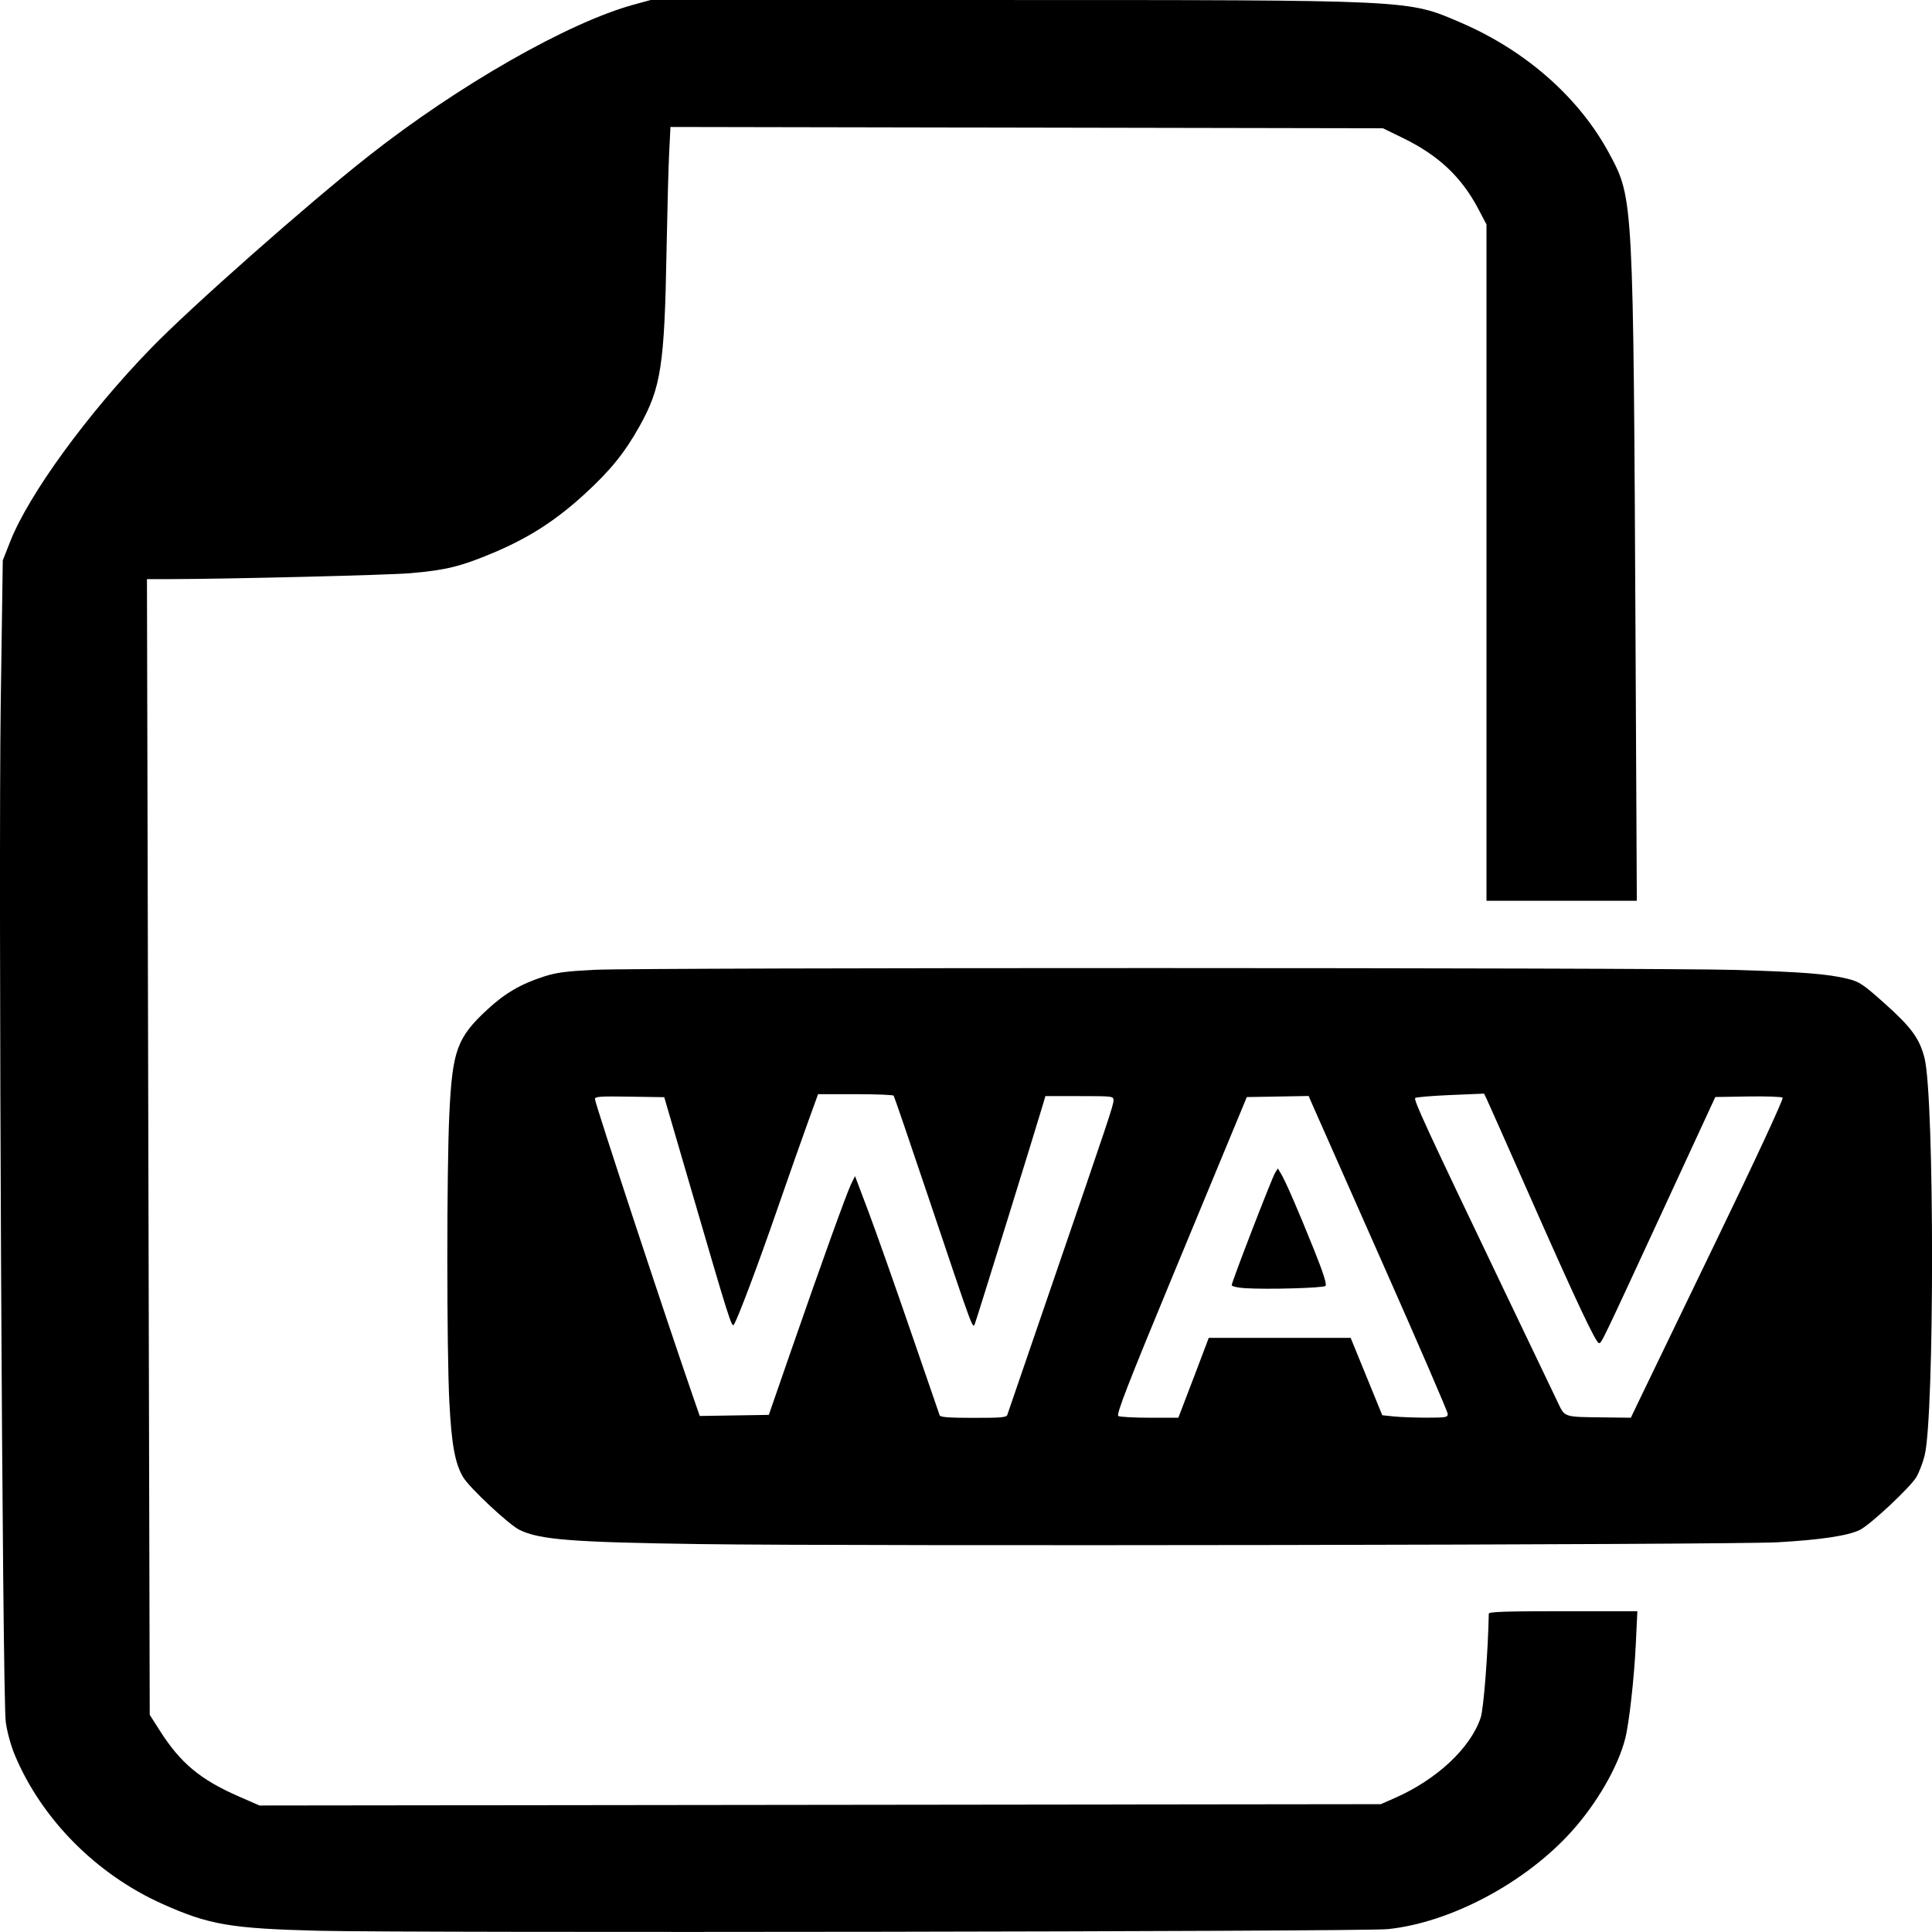
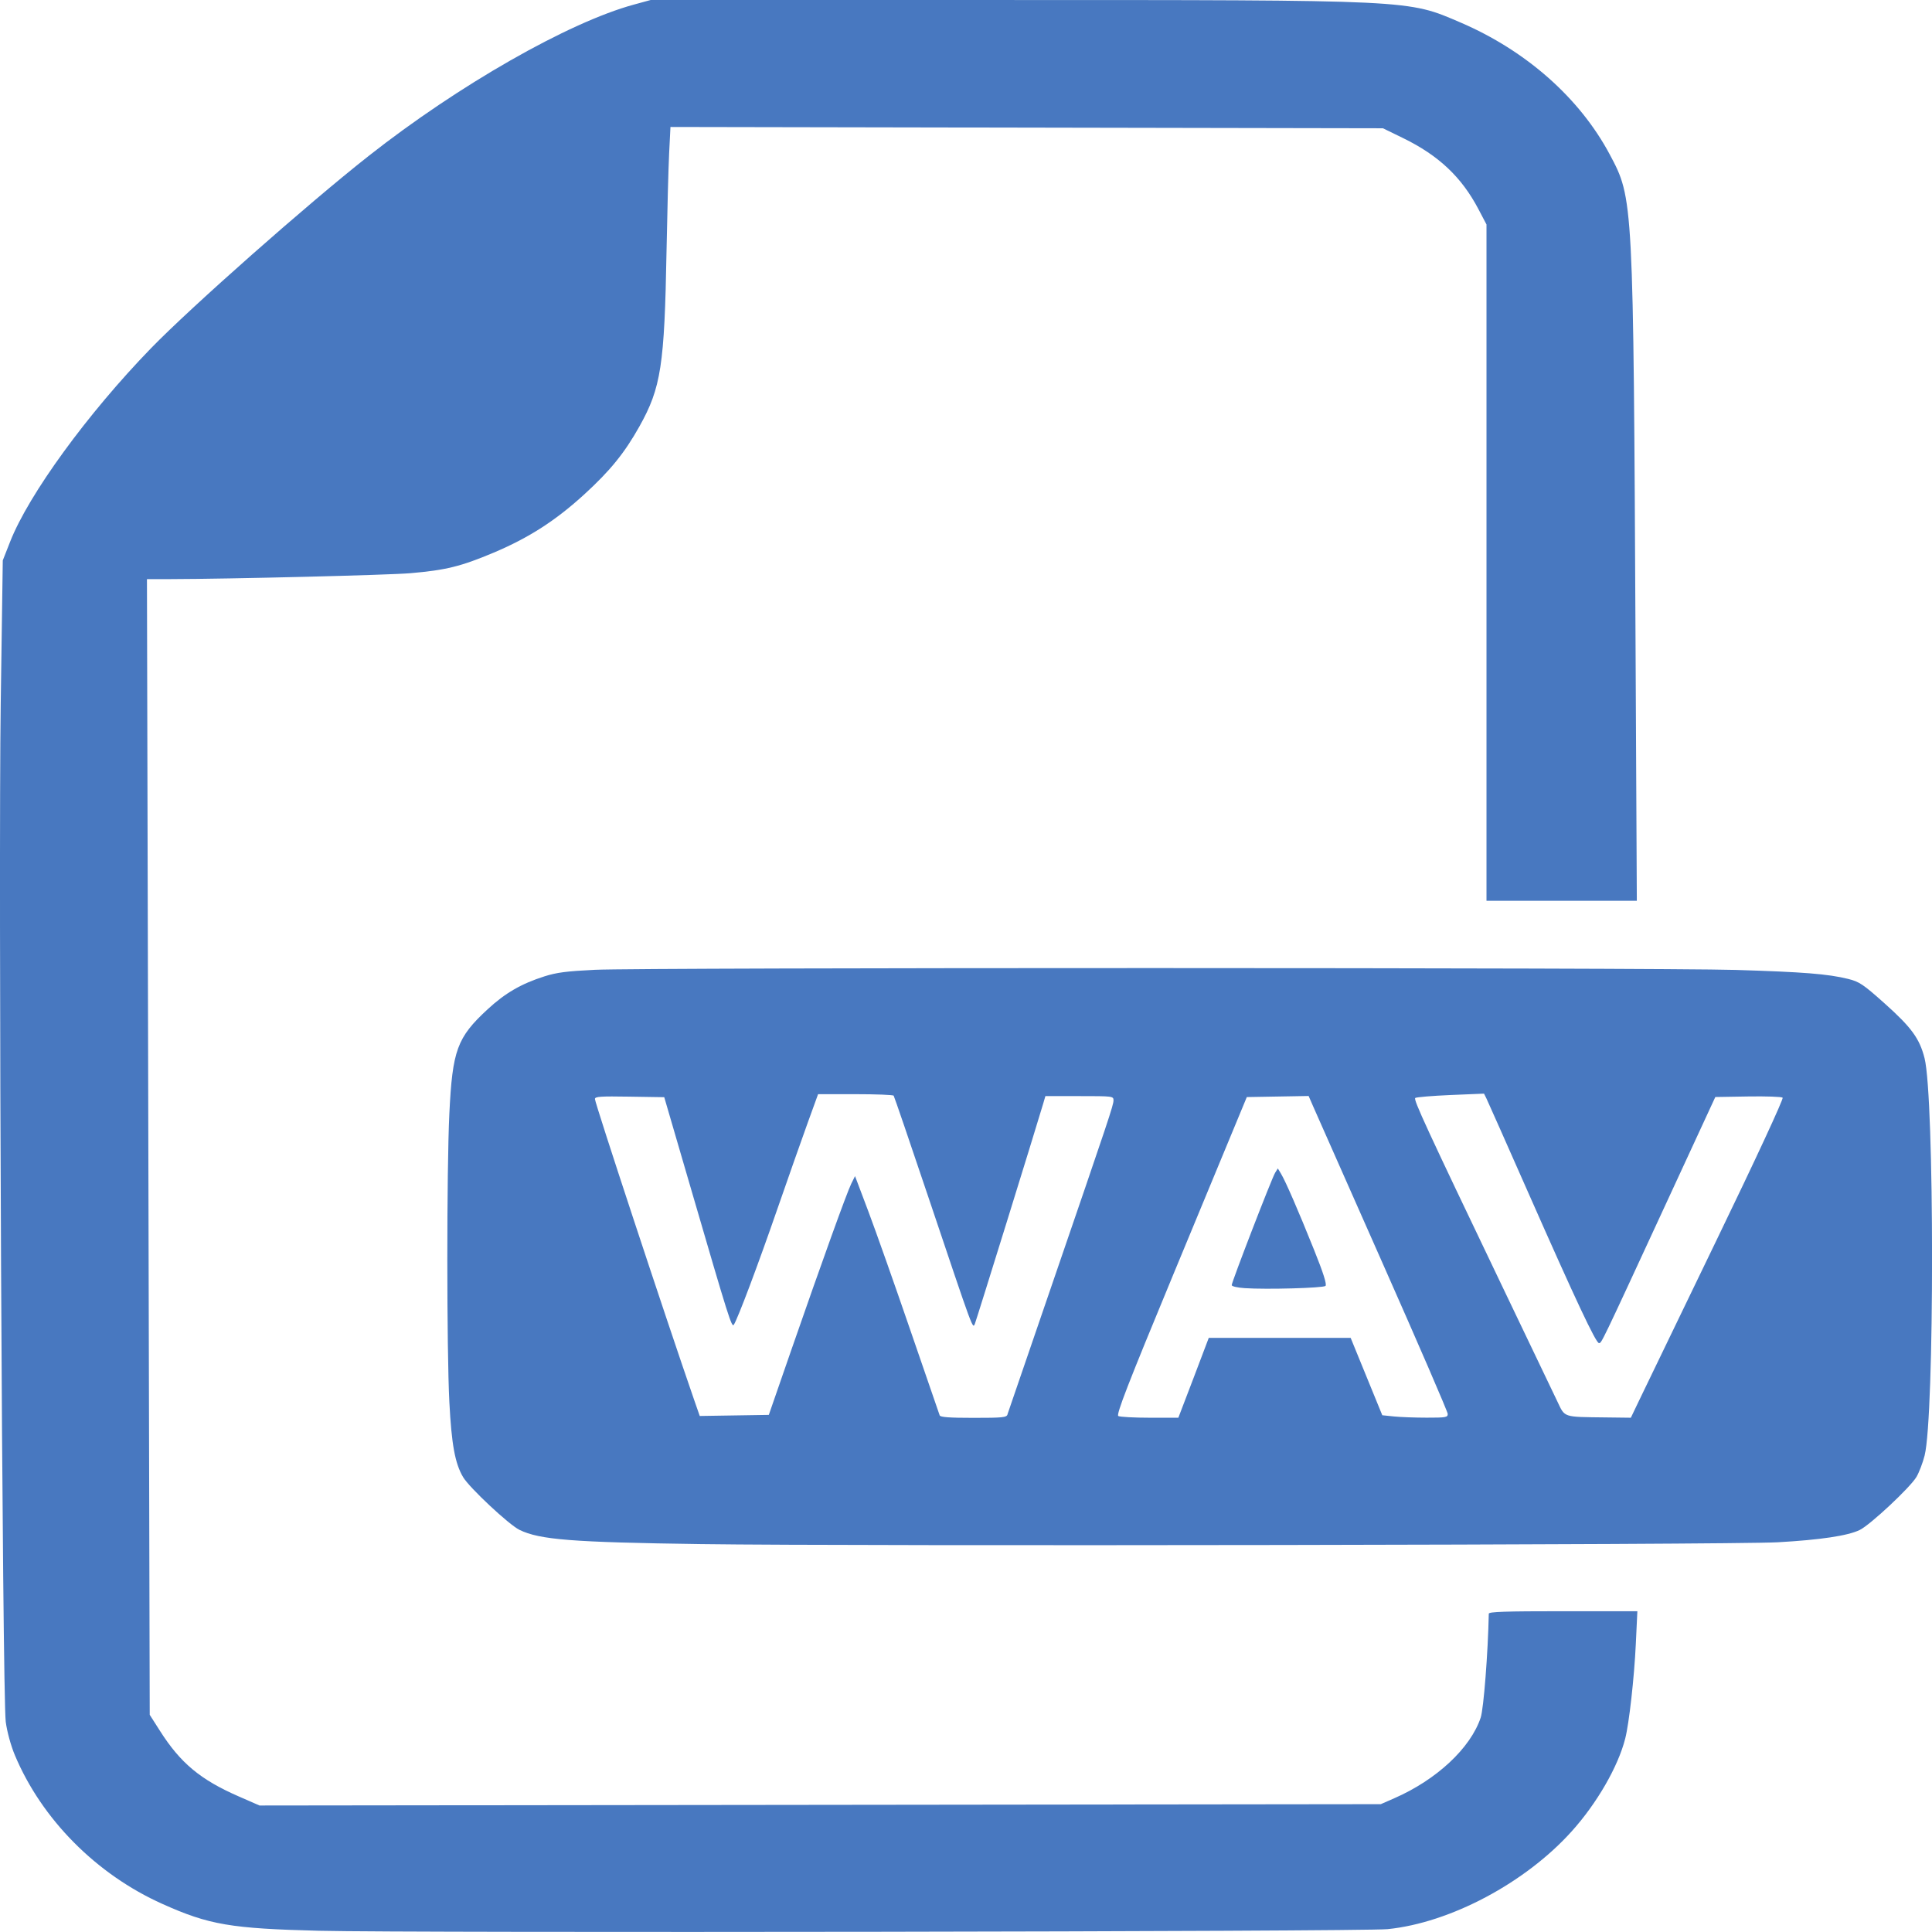
<svg xmlns="http://www.w3.org/2000/svg" width="32" height="32" viewBox="0 0 32 32" version="1.1" id="SVGRoot" xml:space="preserve">
  <defs id="defs478" />
  <g id="layer1">
-     <path style="fill:#000000;stroke-width:0.035" d="M 5.296,31.98 C 3.822,31.943 3.463,31.882 2.69,31.535 1.597,31.046 0.692,30.133 0.247,29.073 0.18,28.914 0.115,28.676 0.095,28.517 0.039,28.078 -0.028,14.398 0.012,11.652 L 0.046,9.282 0.168,8.972 C 0.475,8.19 1.45,6.851 2.5,5.769 3.163,5.086 5.092,3.381 6.106,2.583 7.594,1.411 9.417,0.371 10.496,0.077 L 10.777,0 16.484,3.7387044e-4 c 6.962,3.7387234e-4 6.824,-0.006 7.706,0.372 1.088,0.467 1.975,1.252 2.473,2.187 0.391,0.735 0.39,0.712 0.427,8.136 l 0.021,4.224 H 25.866 24.621 V 9.319 3.718 L 24.489,3.467 C 24.21,2.934 23.829,2.575 23.241,2.288 l -0.334,-0.163 -5.901,-0.011 -5.901,-0.011 -0.022,0.436 c -0.012,0.24 -0.031,0.966 -0.043,1.613 -0.034,1.902 -0.091,2.27 -0.448,2.909 C 10.344,7.504 10.105,7.798 9.677,8.189 9.201,8.624 8.758,8.908 8.178,9.153 7.634,9.382 7.387,9.443 6.797,9.494 6.437,9.525 3.802,9.59 2.82,9.592 l -0.386,7.385e-4 0.023,9.405 0.023,9.405 0.171,0.268 c 0.339,0.532 0.669,0.807 1.304,1.084 l 0.343,0.15 9.286,-0.011 9.286,-0.011 0.226,-0.099 c 0.699,-0.306 1.261,-0.83 1.429,-1.335 0.049,-0.148 0.121,-1.074 0.134,-1.721 6.2e-4,-0.032 0.272,-0.041 1.231,-0.041 h 1.23 l -0.026,0.547 c -0.026,0.552 -0.111,1.315 -0.176,1.565 -0.118,0.463 -0.468,1.07 -0.885,1.533 -0.767,0.854 -2.013,1.516 -3.05,1.621 -0.41,0.042 -16.164,0.065 -17.687,0.027 z M 11.606,25.575 C 9.473,25.545 8.94,25.503 8.605,25.34 8.429,25.254 7.773,24.64 7.67,24.465 7.536,24.238 7.479,23.924 7.443,23.227 c -0.045,-0.86 -0.045,-3.857 -5.017e-4,-4.777 0.051,-1.057 0.127,-1.264 0.634,-1.733 0.291,-0.269 0.557,-0.423 0.94,-0.545 0.204,-0.065 0.368,-0.086 0.838,-0.109 0.803,-0.039 17.578,-0.038 18.892,0.002 1.119,0.034 1.529,0.066 1.865,0.149 0.185,0.046 0.249,0.089 0.605,0.407 0.444,0.397 0.577,0.58 0.66,0.905 0.165,0.655 0.166,5.931 0.001,6.583 -0.03,0.119 -0.091,0.278 -0.134,0.352 -0.103,0.175 -0.765,0.794 -0.94,0.88 -0.197,0.096 -0.653,0.164 -1.36,0.204 -0.76,0.043 -15.241,0.067 -17.837,0.03 z m 5.081,-2.149 c 0.011,-0.031 0.333,-0.969 0.715,-2.084 0.974,-2.838 1.041,-3.037 1.041,-3.117 0,-0.069 -0.012,-0.07 -0.564,-0.07 h -0.564 l -0.036,0.123 c -0.126,0.428 -1.106,3.585 -1.131,3.645 -0.039,0.09 -0.012,0.163 -0.762,-2.067 -0.311,-0.925 -0.574,-1.694 -0.584,-1.708 -0.01,-0.014 -0.296,-0.025 -0.635,-0.025 h -0.617 l -0.169,0.466 c -0.093,0.256 -0.322,0.907 -0.509,1.446 -0.319,0.922 -0.651,1.803 -0.717,1.906 -0.035,0.054 -0.082,-0.096 -0.7,-2.216 l -0.453,-1.552 -0.574,-0.009 c -0.485,-0.008 -0.574,-0.002 -0.574,0.039 0,0.069 1.164,3.6 1.642,4.98 l 0.094,0.27 0.572,-0.009 0.572,-0.009 0.368,-1.062 c 0.513,-1.478 0.925,-2.621 0.998,-2.768 l 0.062,-0.125 0.222,0.588 c 0.122,0.324 0.434,1.206 0.693,1.961 0.259,0.755 0.478,1.391 0.487,1.414 0.011,0.03 0.158,0.041 0.56,0.041 0.486,0 0.547,-0.006 0.564,-0.057 z m 3.083,-0.605 0.251,-0.662 h 1.175 1.175 l 0.262,0.641 0.262,0.641 0.194,0.02 c 0.107,0.011 0.351,0.02 0.542,0.02 0.319,1.89e-4 0.348,-0.005 0.348,-0.062 0,-0.035 -0.485,-1.156 -1.077,-2.492 -0.592,-1.336 -1.111,-2.507 -1.152,-2.602 l -0.075,-0.172 -0.512,0.009 -0.512,0.009 -0.142,0.343 c -0.078,0.189 -0.568,1.371 -1.089,2.628 -0.737,1.778 -0.936,2.291 -0.897,2.312 0.027,0.015 0.262,0.028 0.522,0.028 l 0.472,3.79e-4 z m 0.848,-1.485 c -0.122,-0.008 -0.217,-0.03 -0.217,-0.05 0,-0.052 0.665,-1.775 0.719,-1.861 l 0.045,-0.072 0.053,0.088 c 0.075,0.125 0.282,0.6 0.546,1.258 0.154,0.383 0.216,0.578 0.19,0.6 -0.04,0.035 -0.97,0.061 -1.336,0.037 z m 6.531,1.86 c 0.075,-0.157 0.648,-1.343 1.273,-2.636 0.653,-1.349 1.123,-2.362 1.104,-2.379 -0.018,-0.016 -0.276,-0.025 -0.574,-0.02 l -0.541,0.009 -0.816,1.765 c -1.09,2.358 -1.068,2.311 -1.111,2.311 -0.051,9.6e-5 -0.386,-0.713 -1.171,-2.491 C 24.953,18.939 24.64,18.235 24.619,18.192 l -0.039,-0.078 -0.554,0.023 c -0.305,0.013 -0.568,0.035 -0.585,0.049 -0.032,0.027 0.175,0.476 1.45,3.139 0.435,0.908 0.841,1.756 0.903,1.886 0.13,0.272 0.084,0.257 0.804,0.266 l 0.414,0.005 z" id="path988" />
+     <path style="fill:#4878c0;stroke-width:0.035" d="M 5.296,31.98 C 3.822,31.943 3.463,31.882 2.69,31.535 1.597,31.046 0.692,30.133 0.247,29.073 0.18,28.914 0.115,28.676 0.095,28.517 0.039,28.078 -0.028,14.398 0.012,11.652 L 0.046,9.282 0.168,8.972 C 0.475,8.19 1.45,6.851 2.5,5.769 3.163,5.086 5.092,3.381 6.106,2.583 7.594,1.411 9.417,0.371 10.496,0.077 L 10.777,0 16.484,3.7387044e-4 c 6.962,3.7387234e-4 6.824,-0.006 7.706,0.372 1.088,0.467 1.975,1.252 2.473,2.187 0.391,0.735 0.39,0.712 0.427,8.136 l 0.021,4.224 H 25.866 24.621 V 9.319 3.718 L 24.489,3.467 C 24.21,2.934 23.829,2.575 23.241,2.288 l -0.334,-0.163 -5.901,-0.011 -5.901,-0.011 -0.022,0.436 c -0.012,0.24 -0.031,0.966 -0.043,1.613 -0.034,1.902 -0.091,2.27 -0.448,2.909 C 10.344,7.504 10.105,7.798 9.677,8.189 9.201,8.624 8.758,8.908 8.178,9.153 7.634,9.382 7.387,9.443 6.797,9.494 6.437,9.525 3.802,9.59 2.82,9.592 l -0.386,7.385e-4 0.023,9.405 0.023,9.405 0.171,0.268 c 0.339,0.532 0.669,0.807 1.304,1.084 l 0.343,0.15 9.286,-0.011 9.286,-0.011 0.226,-0.099 c 0.699,-0.306 1.261,-0.83 1.429,-1.335 0.049,-0.148 0.121,-1.074 0.134,-1.721 6.2e-4,-0.032 0.272,-0.041 1.231,-0.041 h 1.23 l -0.026,0.547 c -0.026,0.552 -0.111,1.315 -0.176,1.565 -0.118,0.463 -0.468,1.07 -0.885,1.533 -0.767,0.854 -2.013,1.516 -3.05,1.621 -0.41,0.042 -16.164,0.065 -17.687,0.027 z M 11.606,25.575 C 9.473,25.545 8.94,25.503 8.605,25.34 8.429,25.254 7.773,24.64 7.67,24.465 7.536,24.238 7.479,23.924 7.443,23.227 c -0.045,-0.86 -0.045,-3.857 -5.017e-4,-4.777 0.051,-1.057 0.127,-1.264 0.634,-1.733 0.291,-0.269 0.557,-0.423 0.94,-0.545 0.204,-0.065 0.368,-0.086 0.838,-0.109 0.803,-0.039 17.578,-0.038 18.892,0.002 1.119,0.034 1.529,0.066 1.865,0.149 0.185,0.046 0.249,0.089 0.605,0.407 0.444,0.397 0.577,0.58 0.66,0.905 0.165,0.655 0.166,5.931 0.001,6.583 -0.03,0.119 -0.091,0.278 -0.134,0.352 -0.103,0.175 -0.765,0.794 -0.94,0.88 -0.197,0.096 -0.653,0.164 -1.36,0.204 -0.76,0.043 -15.241,0.067 -17.837,0.03 z m 5.081,-2.149 c 0.011,-0.031 0.333,-0.969 0.715,-2.084 0.974,-2.838 1.041,-3.037 1.041,-3.117 0,-0.069 -0.012,-0.07 -0.564,-0.07 h -0.564 l -0.036,0.123 c -0.126,0.428 -1.106,3.585 -1.131,3.645 -0.039,0.09 -0.012,0.163 -0.762,-2.067 -0.311,-0.925 -0.574,-1.694 -0.584,-1.708 -0.01,-0.014 -0.296,-0.025 -0.635,-0.025 h -0.617 l -0.169,0.466 c -0.093,0.256 -0.322,0.907 -0.509,1.446 -0.319,0.922 -0.651,1.803 -0.717,1.906 -0.035,0.054 -0.082,-0.096 -0.7,-2.216 l -0.453,-1.552 -0.574,-0.009 c -0.485,-0.008 -0.574,-0.002 -0.574,0.039 0,0.069 1.164,3.6 1.642,4.98 l 0.094,0.27 0.572,-0.009 0.572,-0.009 0.368,-1.062 c 0.513,-1.478 0.925,-2.621 0.998,-2.768 l 0.062,-0.125 0.222,0.588 c 0.122,0.324 0.434,1.206 0.693,1.961 0.259,0.755 0.478,1.391 0.487,1.414 0.011,0.03 0.158,0.041 0.56,0.041 0.486,0 0.547,-0.006 0.564,-0.057 z m 3.083,-0.605 0.251,-0.662 h 1.175 1.175 l 0.262,0.641 0.262,0.641 0.194,0.02 c 0.107,0.011 0.351,0.02 0.542,0.02 0.319,1.89e-4 0.348,-0.005 0.348,-0.062 0,-0.035 -0.485,-1.156 -1.077,-2.492 -0.592,-1.336 -1.111,-2.507 -1.152,-2.602 l -0.075,-0.172 -0.512,0.009 -0.512,0.009 -0.142,0.343 c -0.078,0.189 -0.568,1.371 -1.089,2.628 -0.737,1.778 -0.936,2.291 -0.897,2.312 0.027,0.015 0.262,0.028 0.522,0.028 l 0.472,3.79e-4 z m 0.848,-1.485 c -0.122,-0.008 -0.217,-0.03 -0.217,-0.05 0,-0.052 0.665,-1.775 0.719,-1.861 l 0.045,-0.072 0.053,0.088 c 0.075,0.125 0.282,0.6 0.546,1.258 0.154,0.383 0.216,0.578 0.19,0.6 -0.04,0.035 -0.97,0.061 -1.336,0.037 z m 6.531,1.86 c 0.075,-0.157 0.648,-1.343 1.273,-2.636 0.653,-1.349 1.123,-2.362 1.104,-2.379 -0.018,-0.016 -0.276,-0.025 -0.574,-0.02 l -0.541,0.009 -0.816,1.765 c -1.09,2.358 -1.068,2.311 -1.111,2.311 -0.051,9.6e-5 -0.386,-0.713 -1.171,-2.491 C 24.953,18.939 24.64,18.235 24.619,18.192 l -0.039,-0.078 -0.554,0.023 c -0.305,0.013 -0.568,0.035 -0.585,0.049 -0.032,0.027 0.175,0.476 1.45,3.139 0.435,0.908 0.841,1.756 0.903,1.886 0.13,0.272 0.084,0.257 0.804,0.266 l 0.414,0.005 z" id="wav" />
  </g>
</svg>
